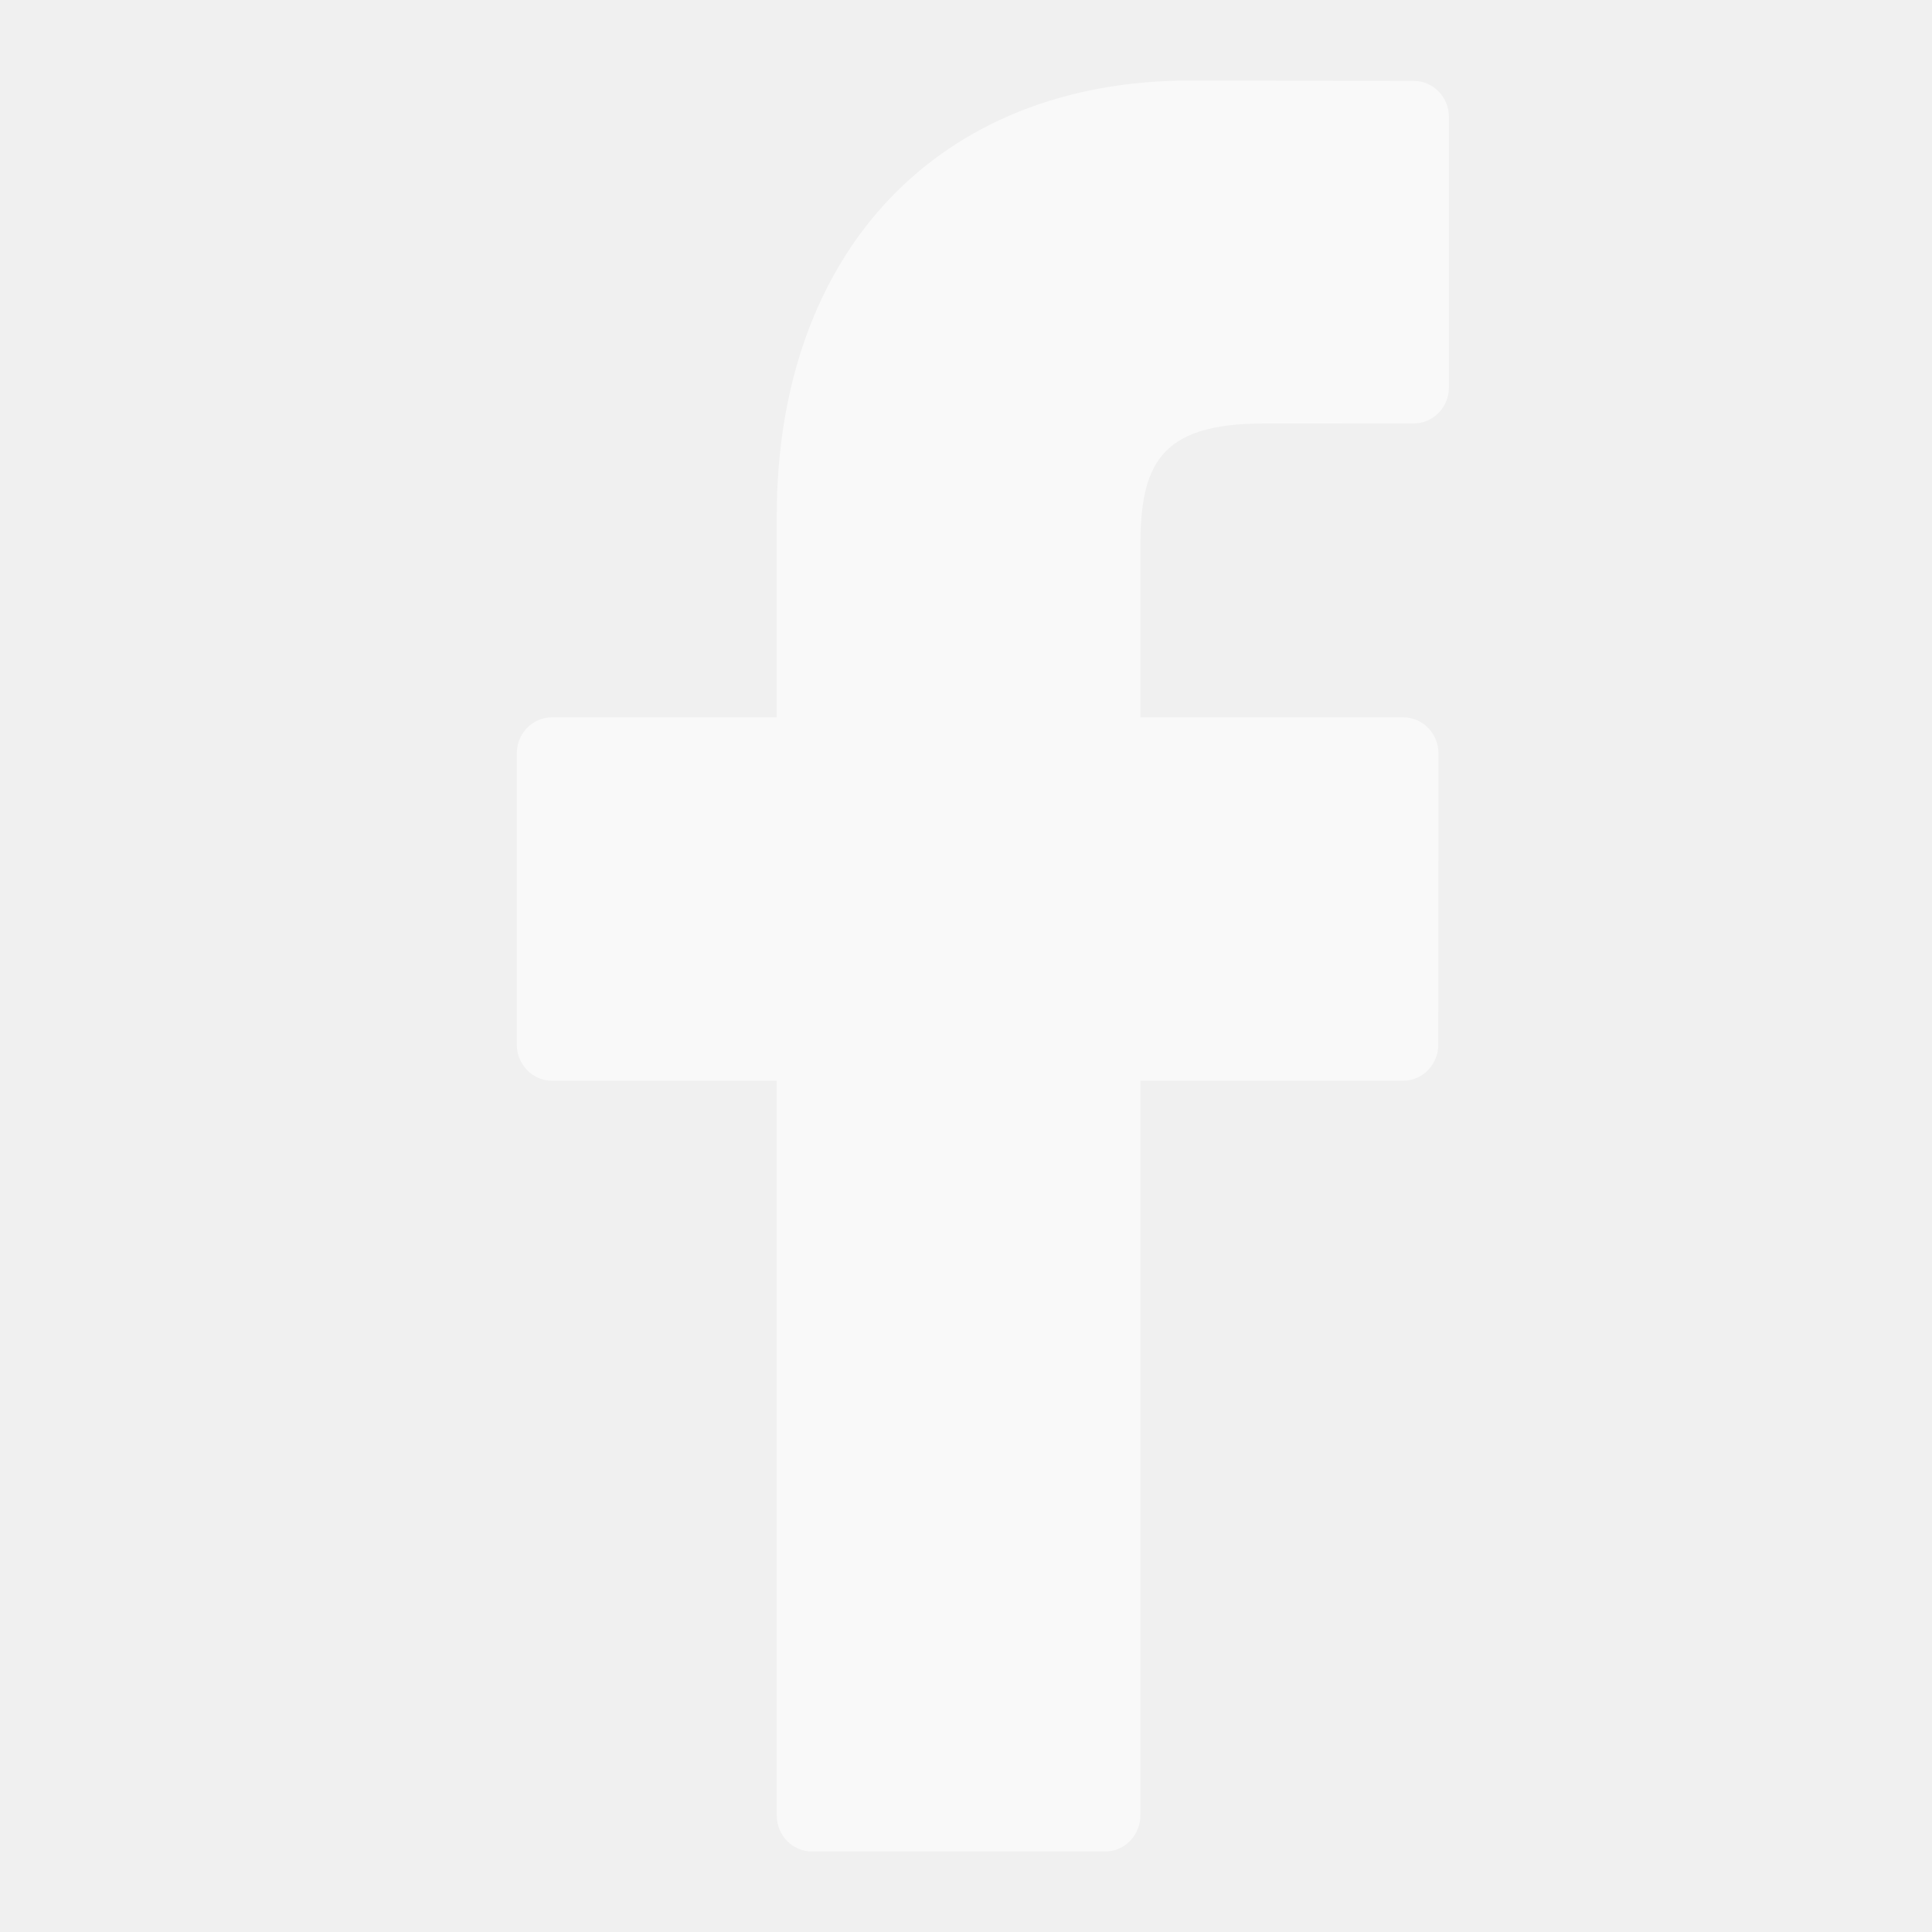
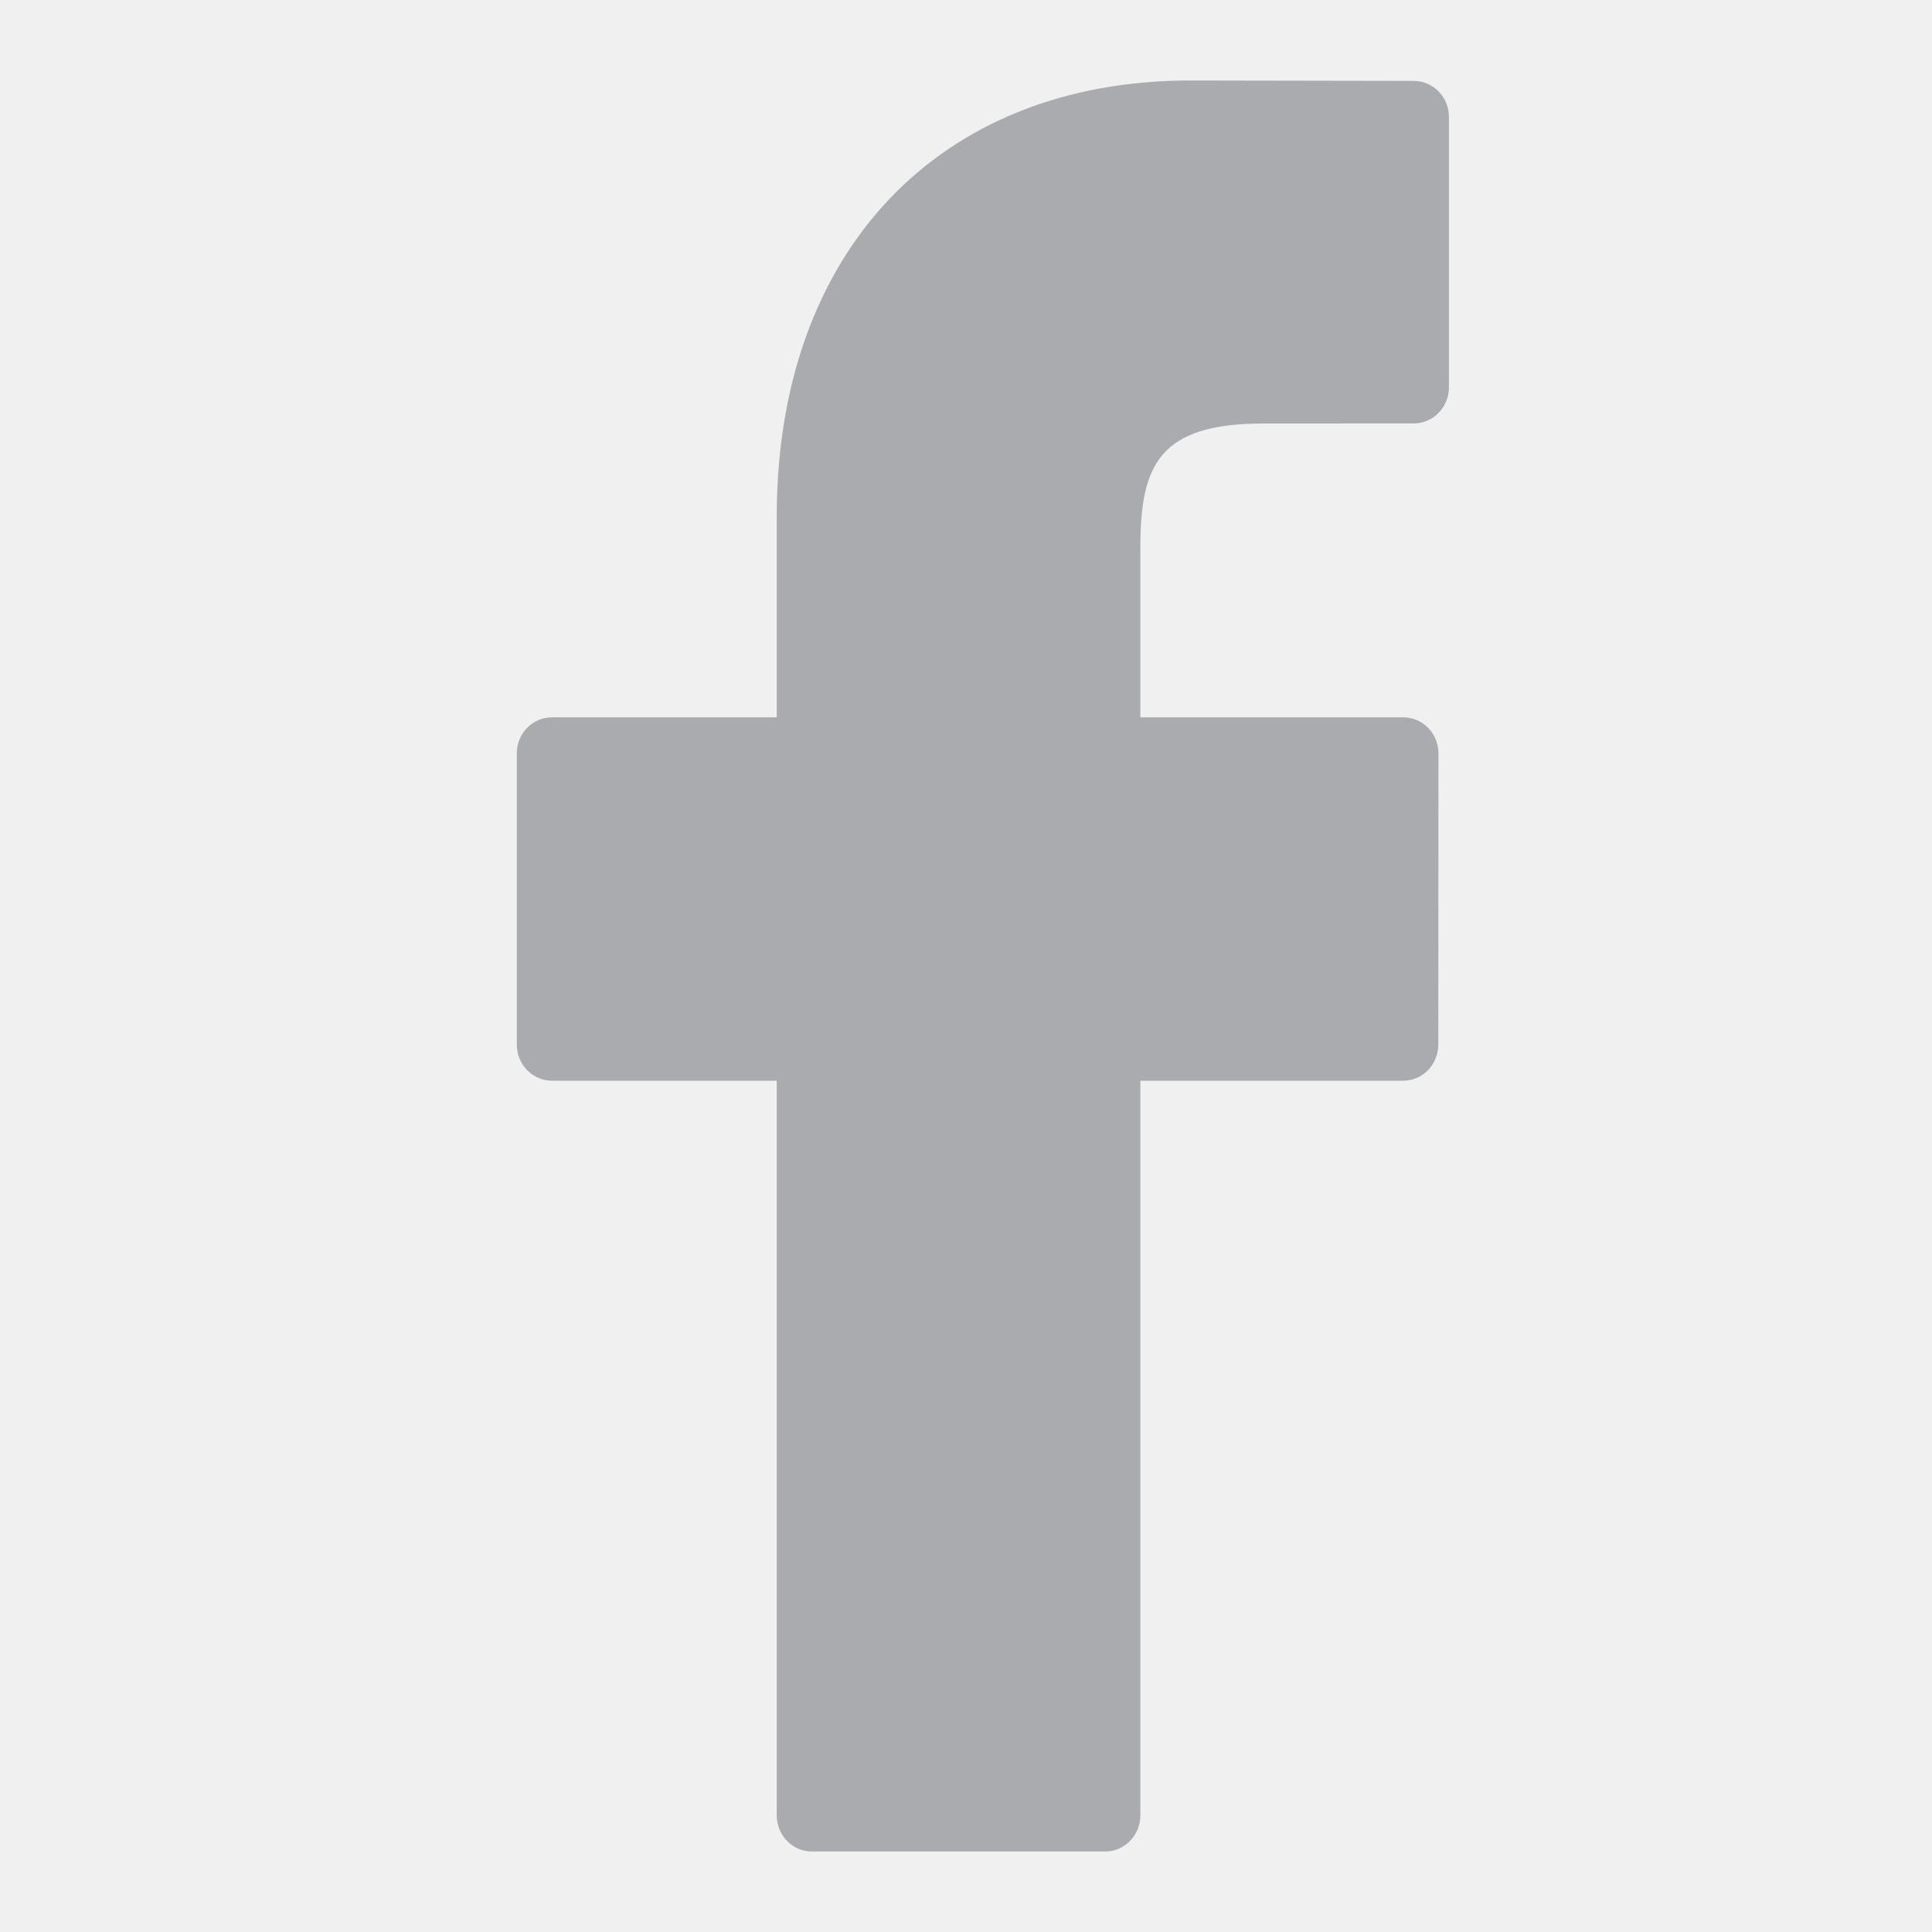
<svg xmlns="http://www.w3.org/2000/svg" width="24" height="24" viewBox="0 0 24 24" fill="none">
-   <g opacity="0.6">
-     <path d="M17.563 1.005L14.786 1C11.665 1 9.649 3.125 9.649 6.414V8.911H6.857C6.615 8.911 6.42 9.111 6.42 9.359V12.976C6.42 13.224 6.616 13.425 6.857 13.425H9.649V22.551C9.649 22.799 9.844 23 10.086 23H13.729C13.97 23 14.166 22.799 14.166 22.551V13.425H17.431C17.672 13.425 17.867 13.224 17.867 12.976L17.869 9.359C17.869 9.24 17.823 9.126 17.741 9.042C17.659 8.958 17.548 8.911 17.432 8.911H14.166V6.794C14.166 5.777 14.402 5.261 15.691 5.261L17.562 5.26C17.803 5.26 17.999 5.059 17.999 4.812V1.453C17.999 1.206 17.804 1.005 17.563 1.005Z" fill="white" />
-   </g>
+   <path d="M17.563 1.005L14.786 1C11.665 1 9.649 3.125 9.649 6.414V8.911H6.857C6.615 8.911 6.42 9.111 6.42 9.359V12.976C6.42 13.224 6.616 13.425 6.857 13.425H9.649V22.551C9.649 22.799 9.844 23 10.086 23H13.729C13.97 23 14.166 22.799 14.166 22.551V13.425H17.431C17.672 13.425 17.867 13.224 17.867 12.976L17.869 9.359C17.869 9.24 17.823 9.126 17.741 9.042C17.659 8.958 17.548 8.911 17.432 8.911H14.166V6.794C14.166 5.777 14.402 5.261 15.691 5.261L17.562 5.26C17.803 5.26 17.999 5.059 17.999 4.812V1.453C17.999 1.206 17.804 1.005 17.563 1.005Z" fill="rgb(169, 171, 175)" />
</svg>
